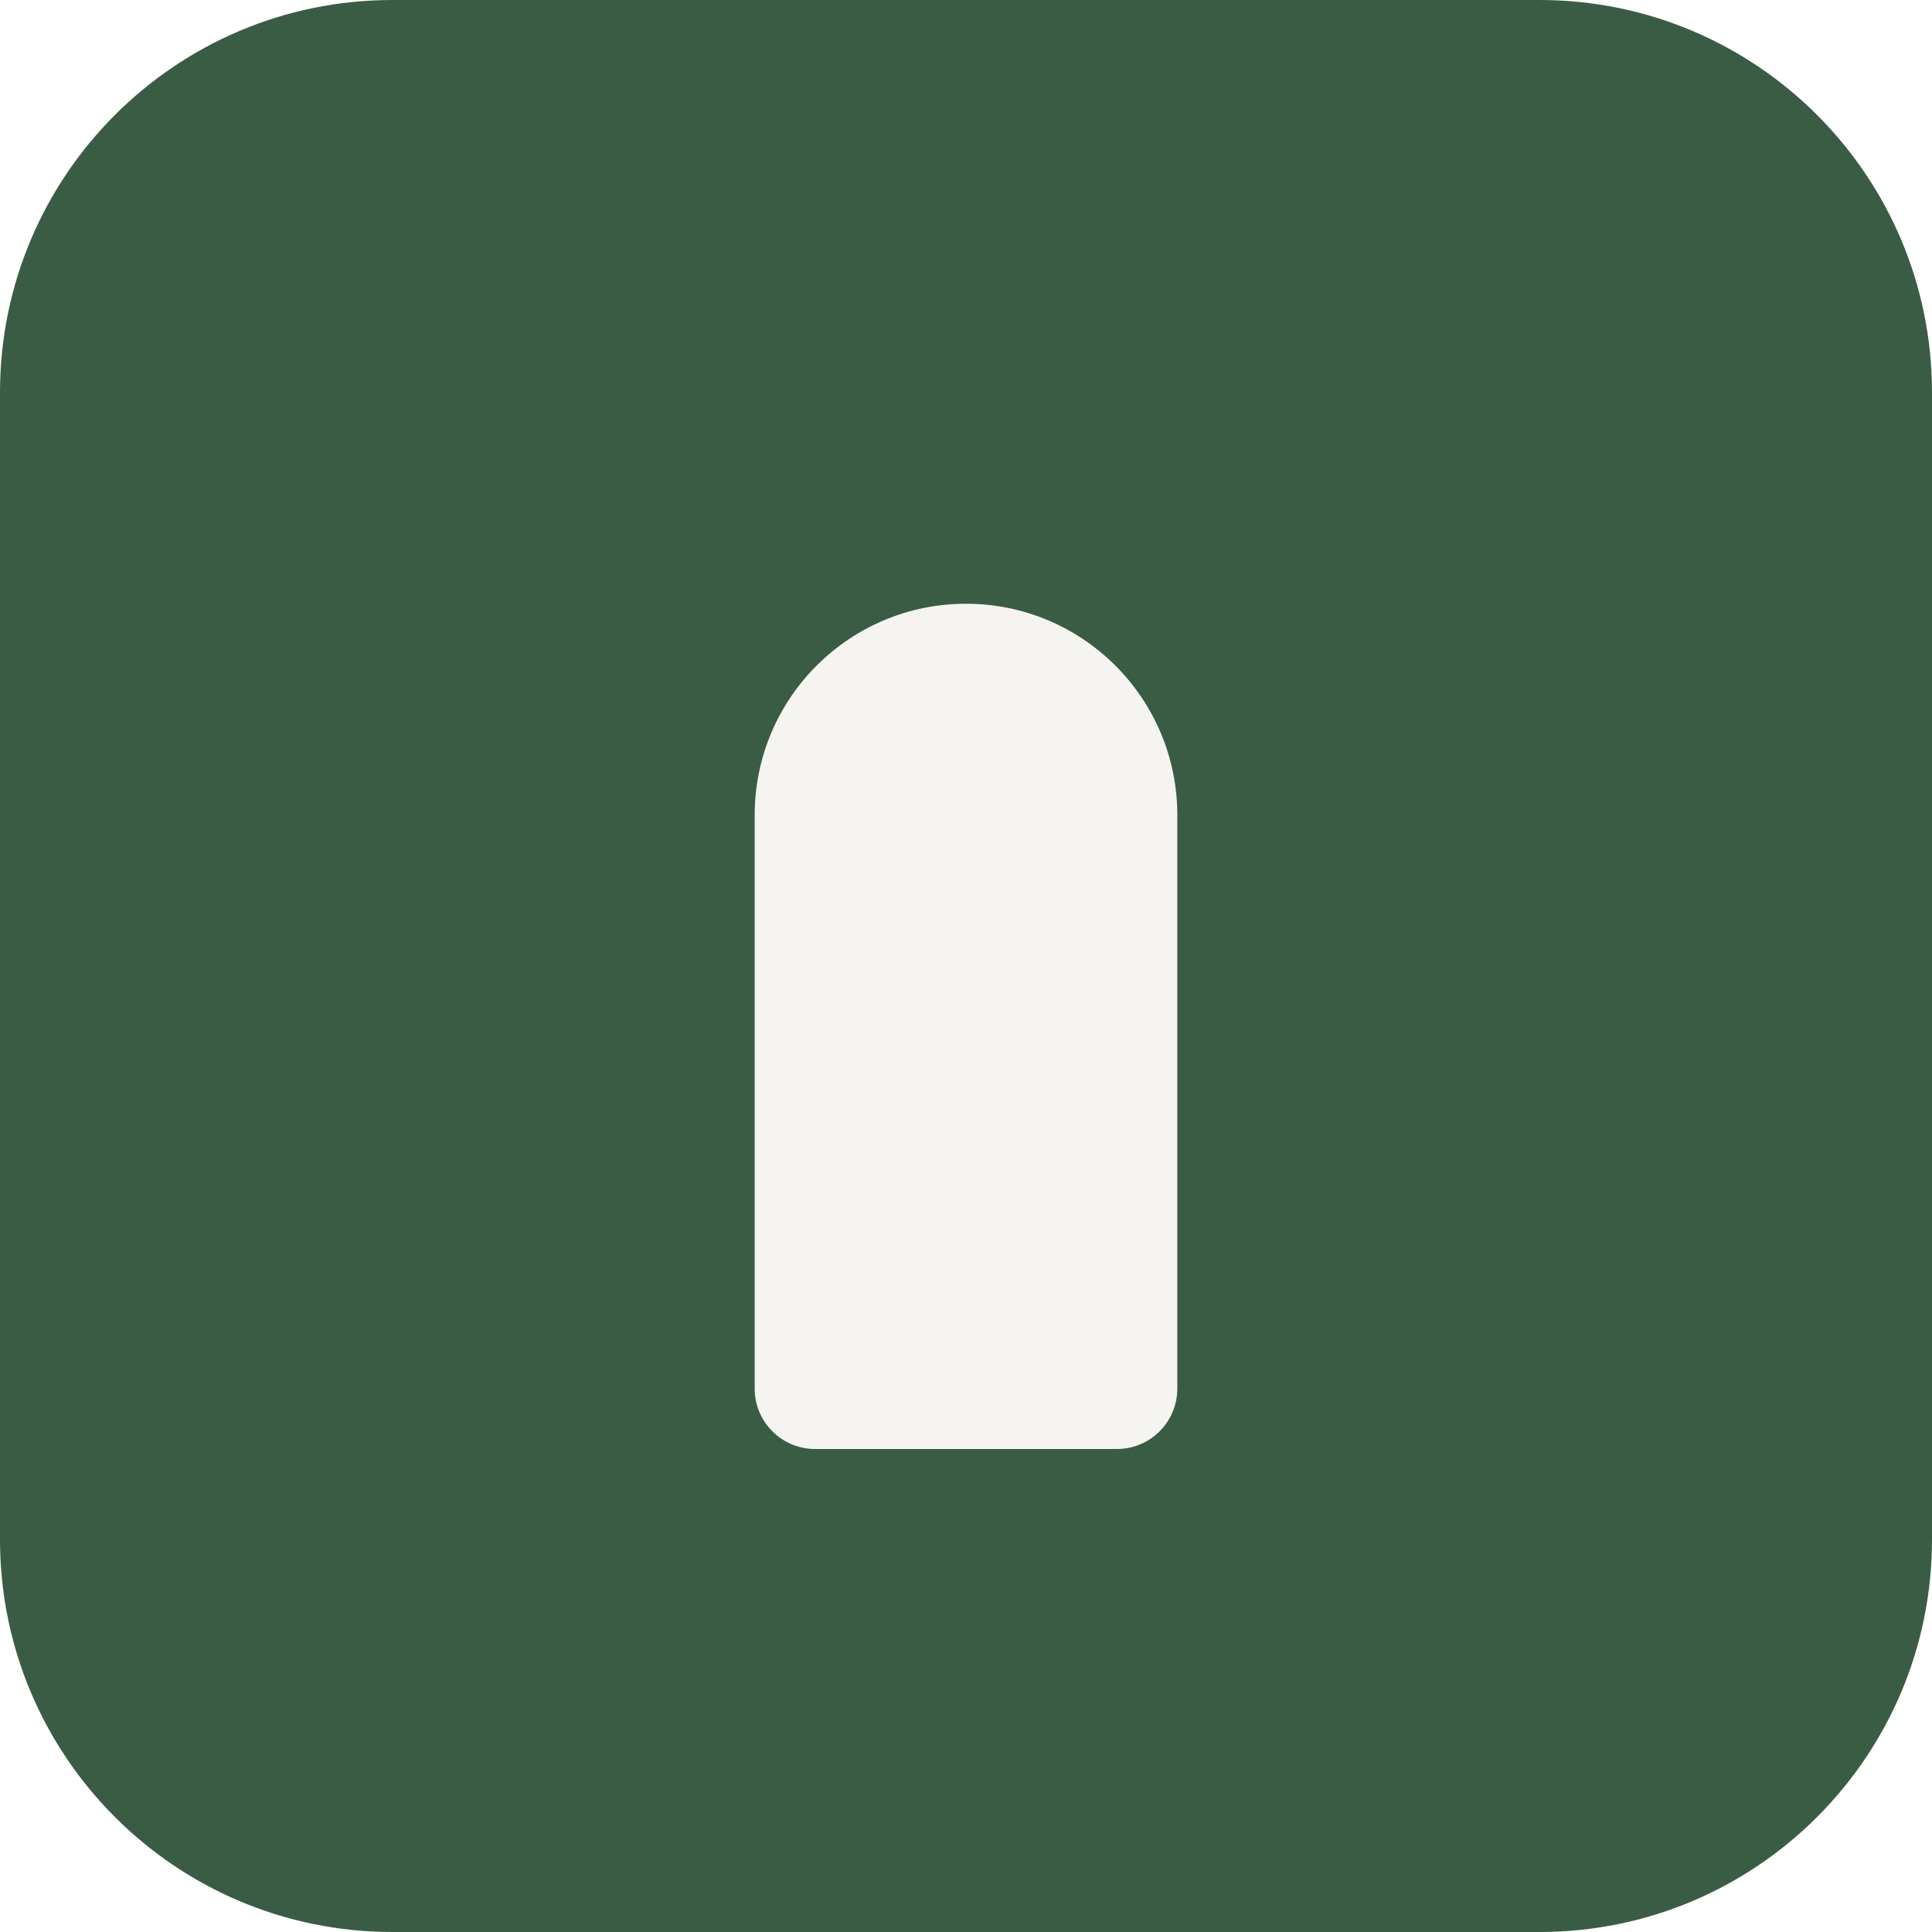
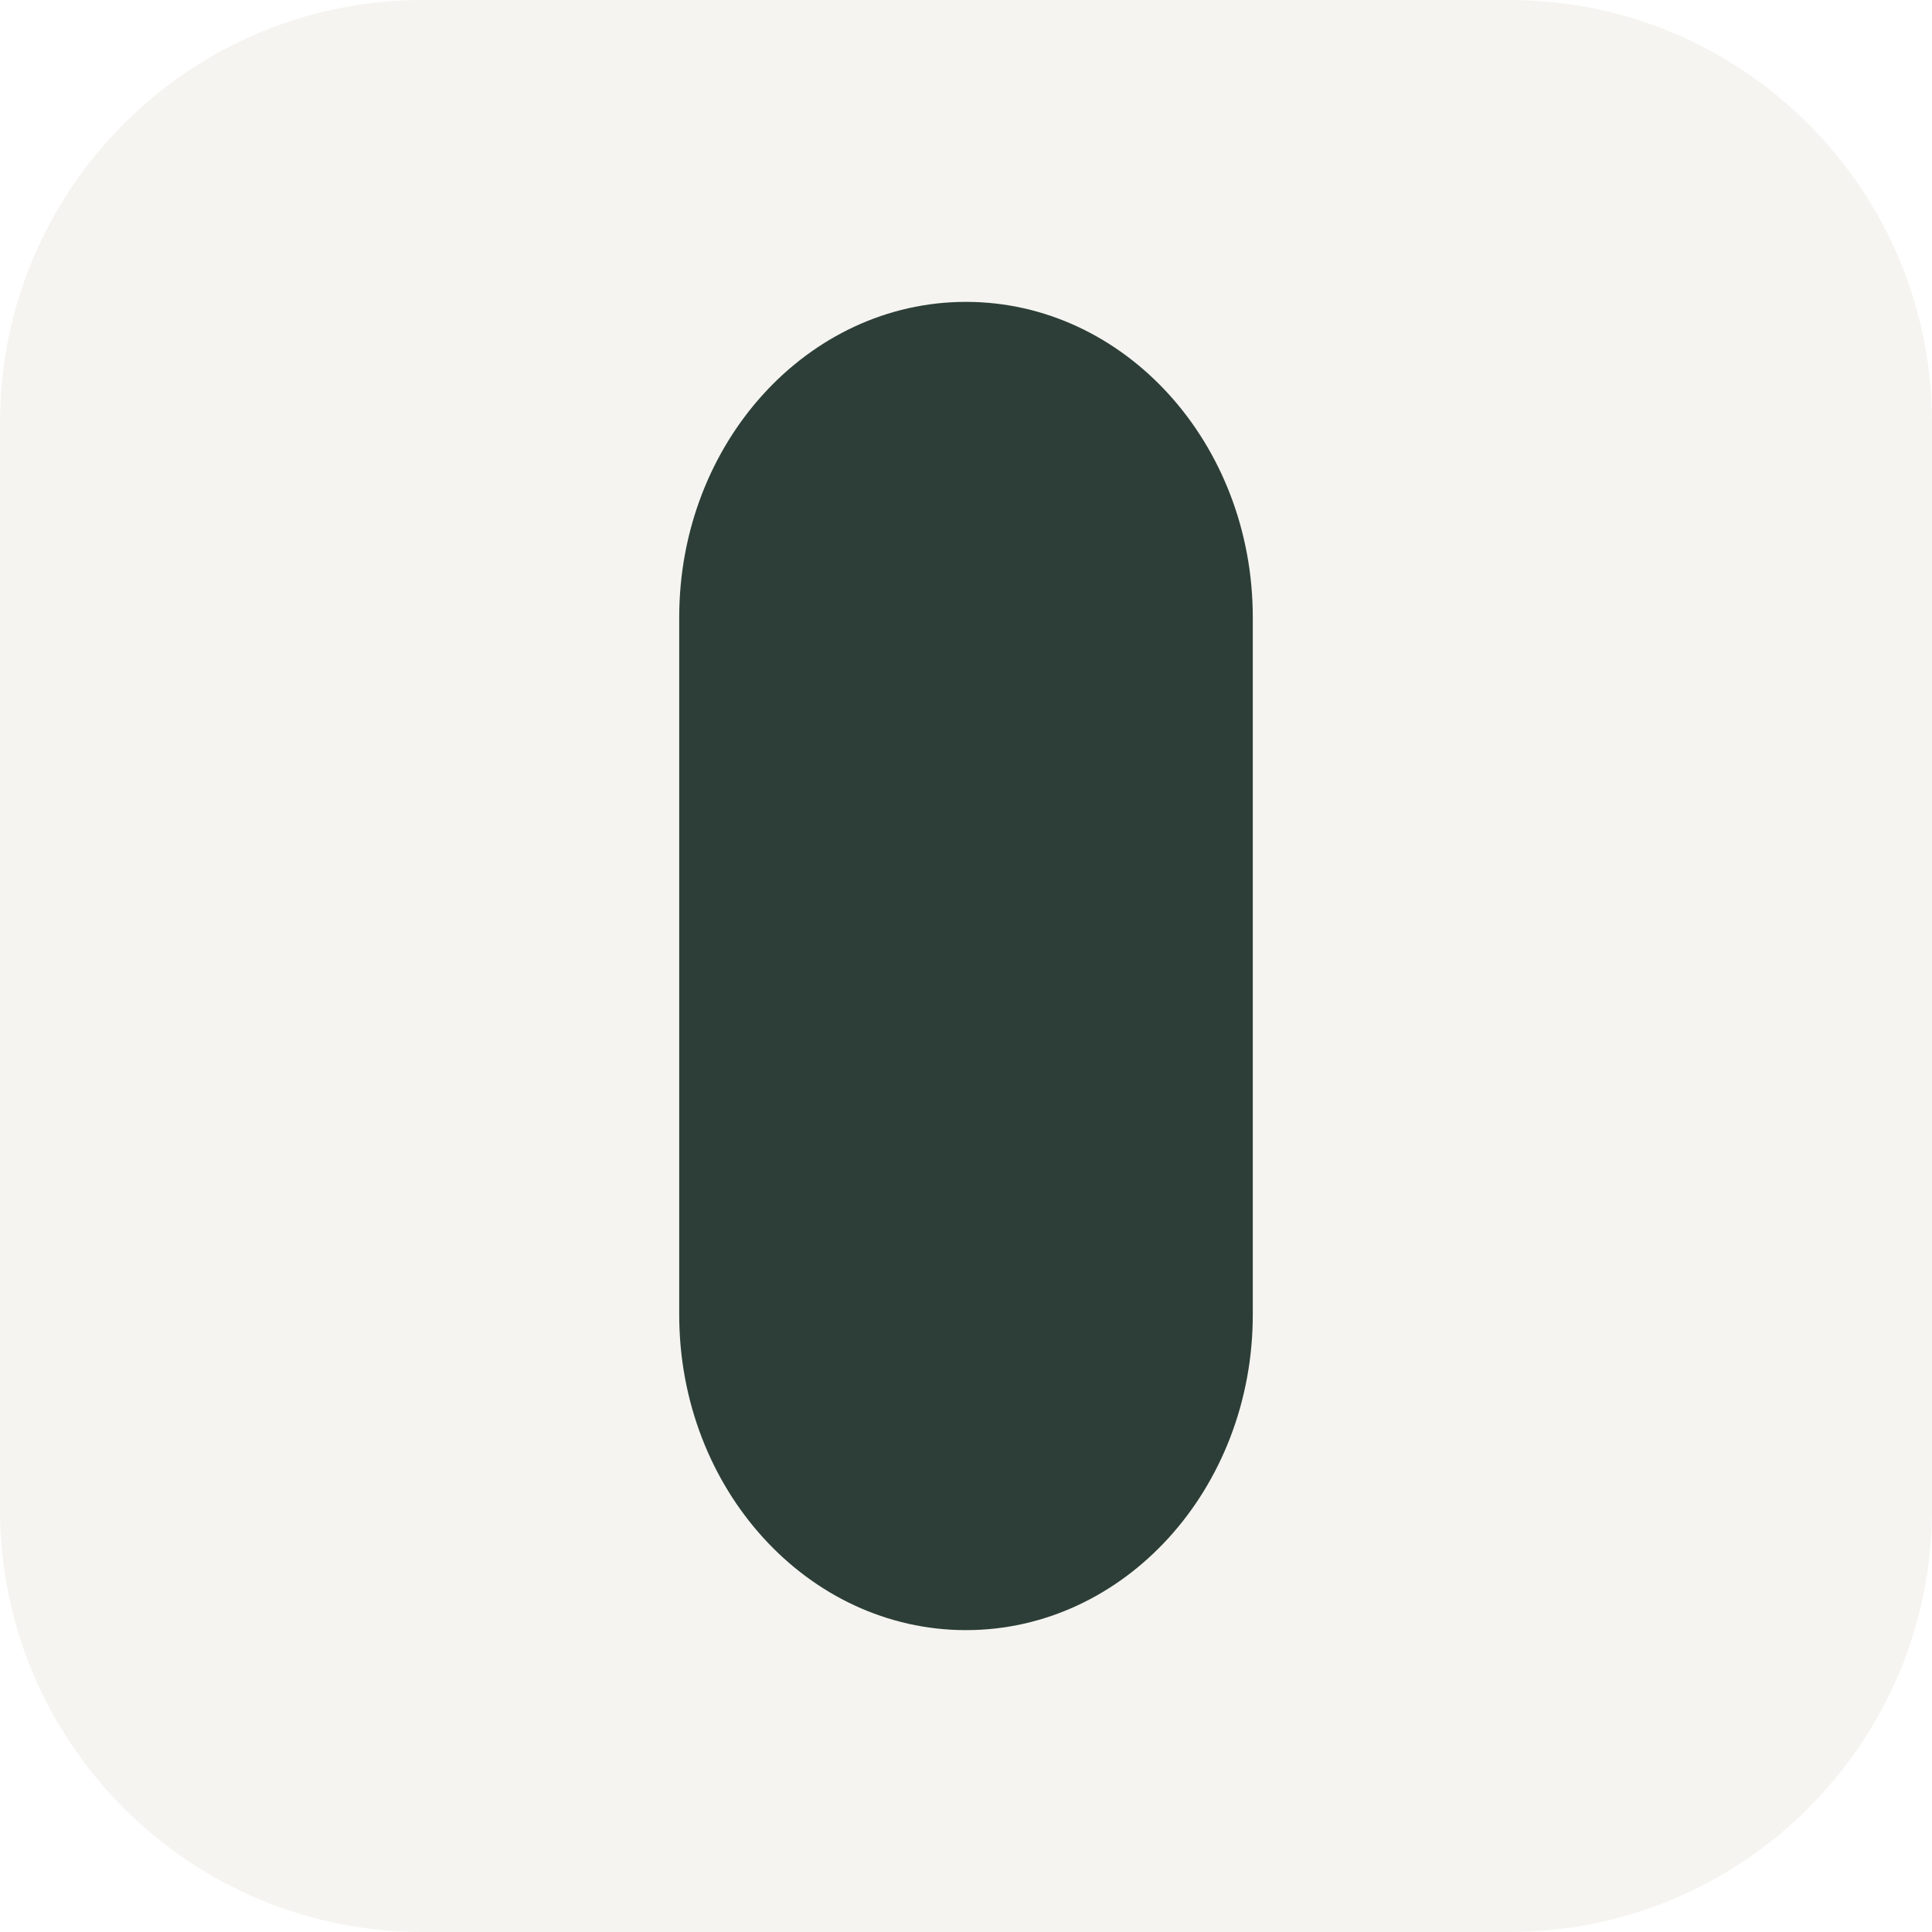
<svg xmlns="http://www.w3.org/2000/svg" viewBox="0 0 64 64" width="64" height="64">
-   <rect width="64" height="64" rx="13" fill="#3A5C45" />
-   <path d="M25 46 V27 a7 7 0 0 1 14 0 V46 a2 2 0 0 1-2 2 h-10 a2 2 0 0 1-2-2 z" fill="#F5F4F0" />
+   <rect width="64" height="64" rx="14" fill="#F5F4F0" />
+   <path d="M22.5 20.45a9.5 10.45 0 0 1 19 0v23.1a9.5 10.45 0 0 1-19 0z" fill="#2c3e37" />
</svg>
